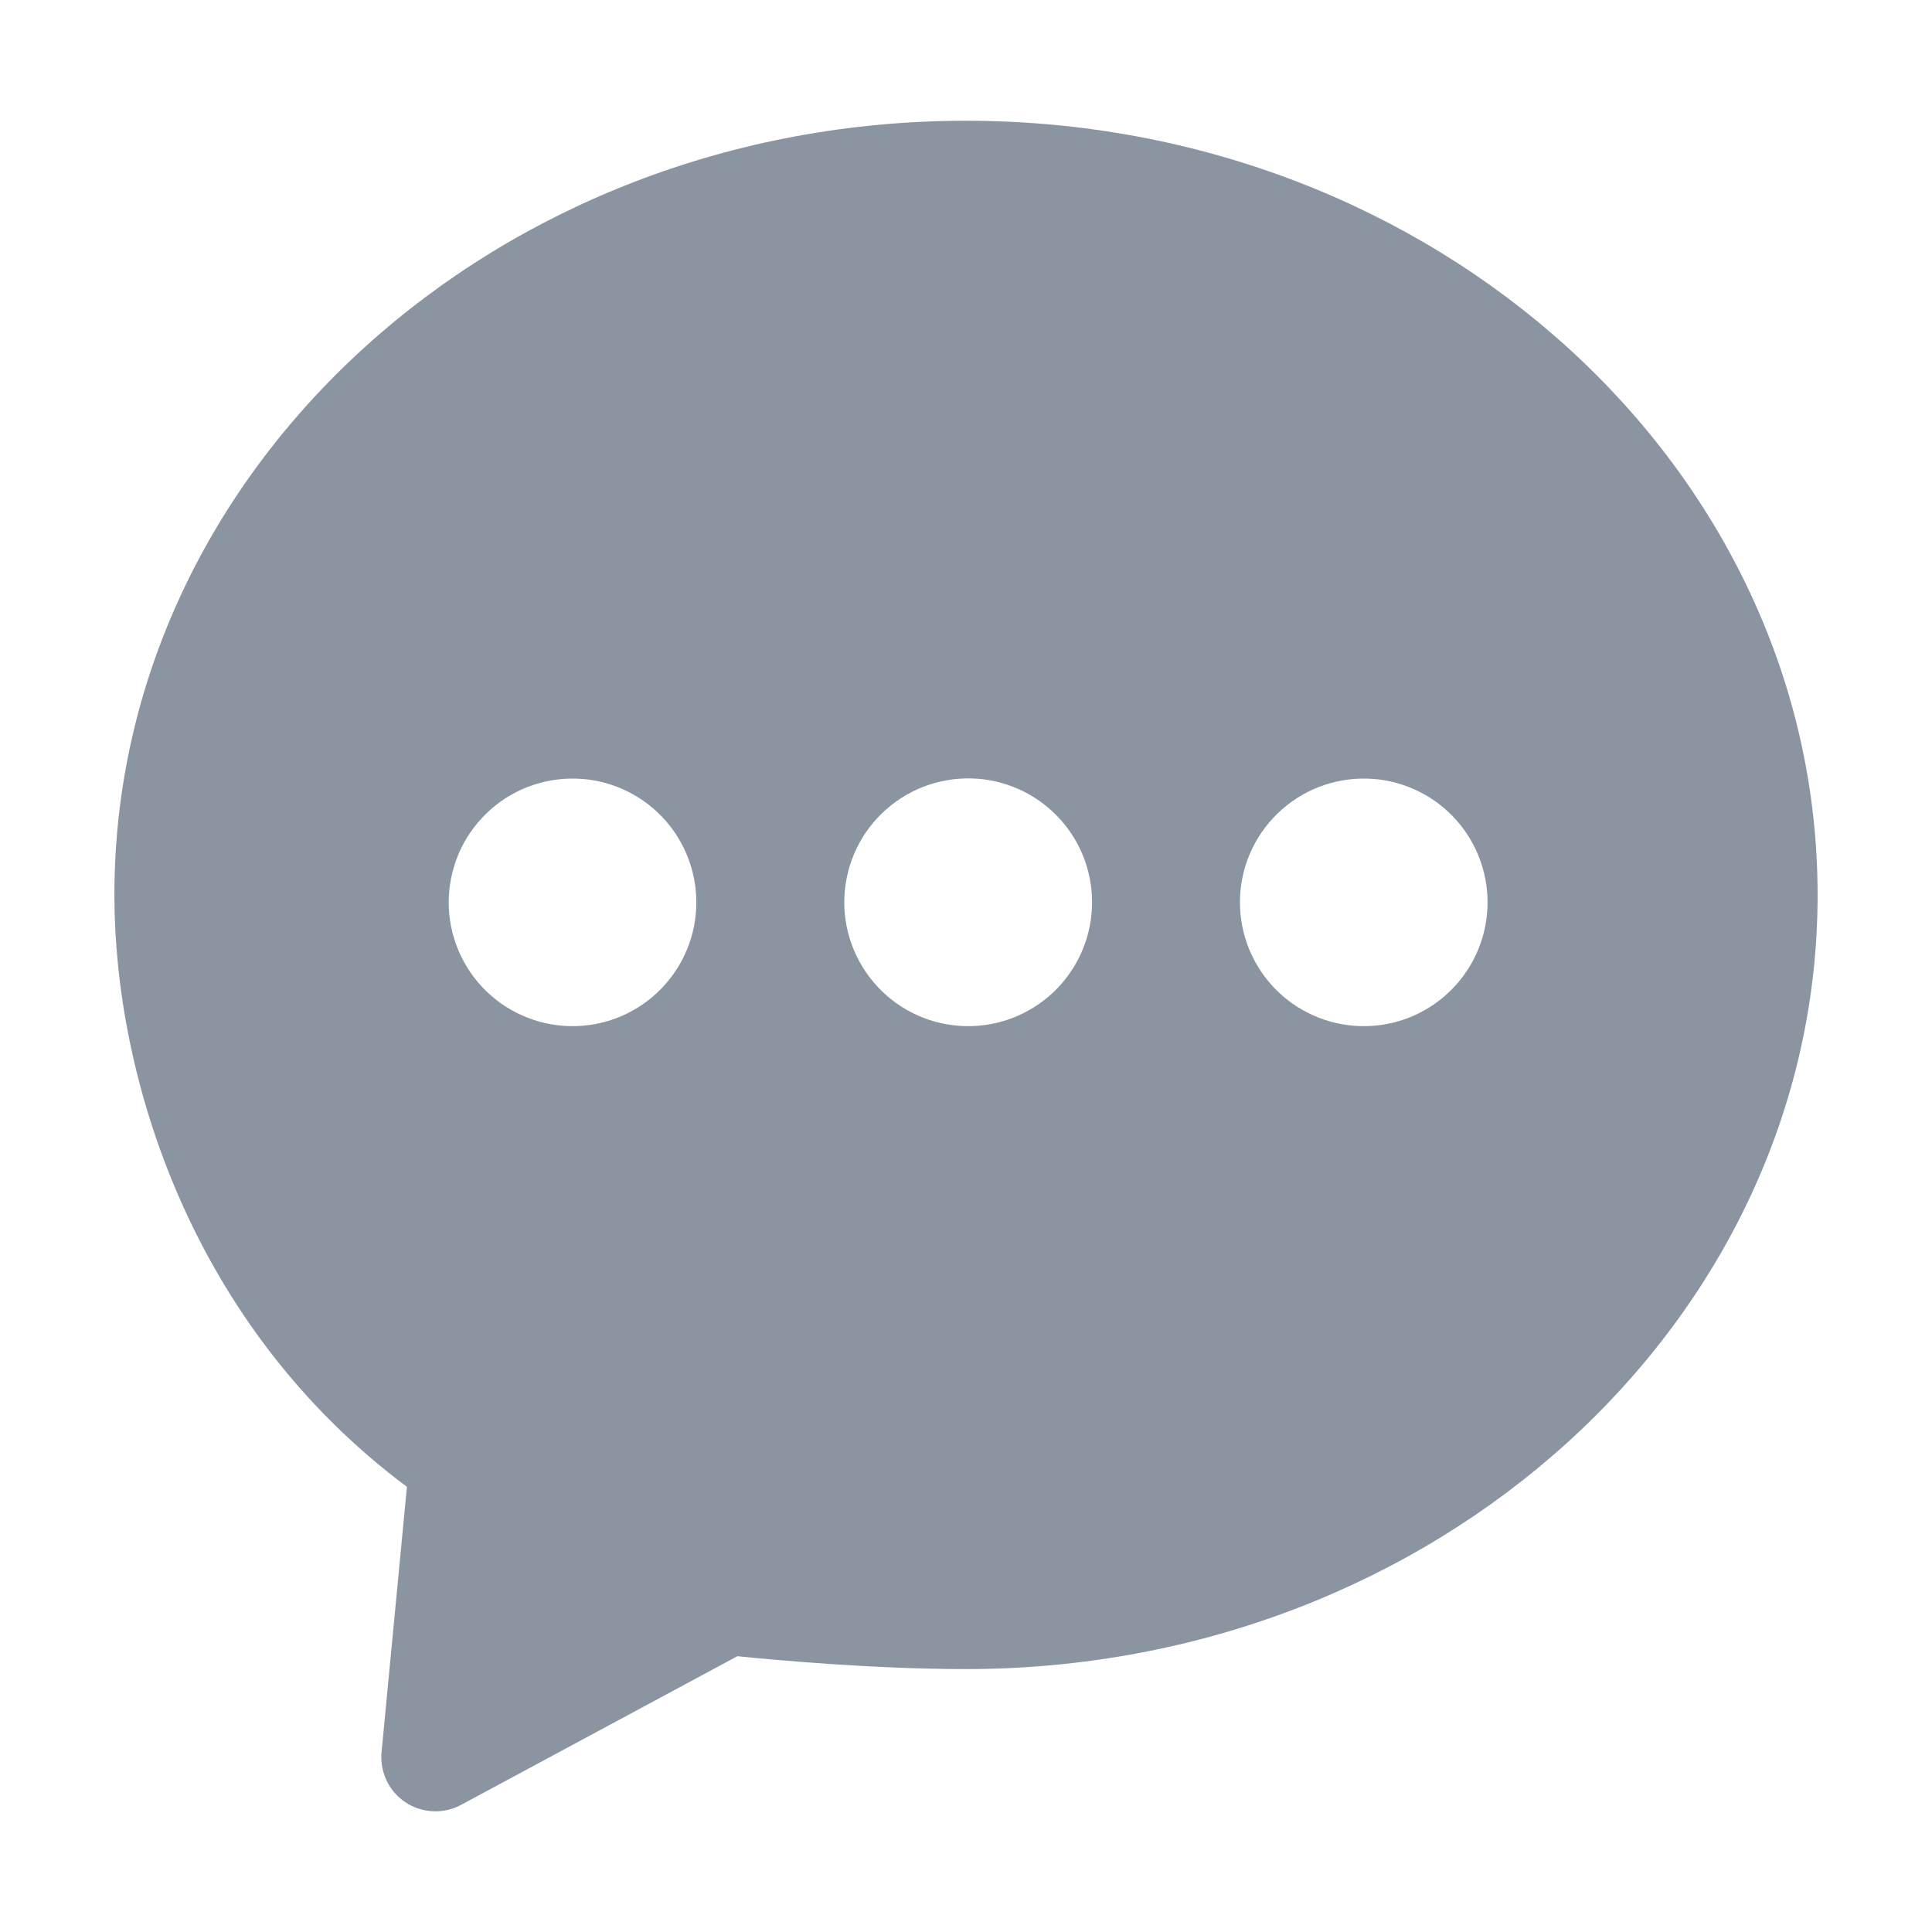
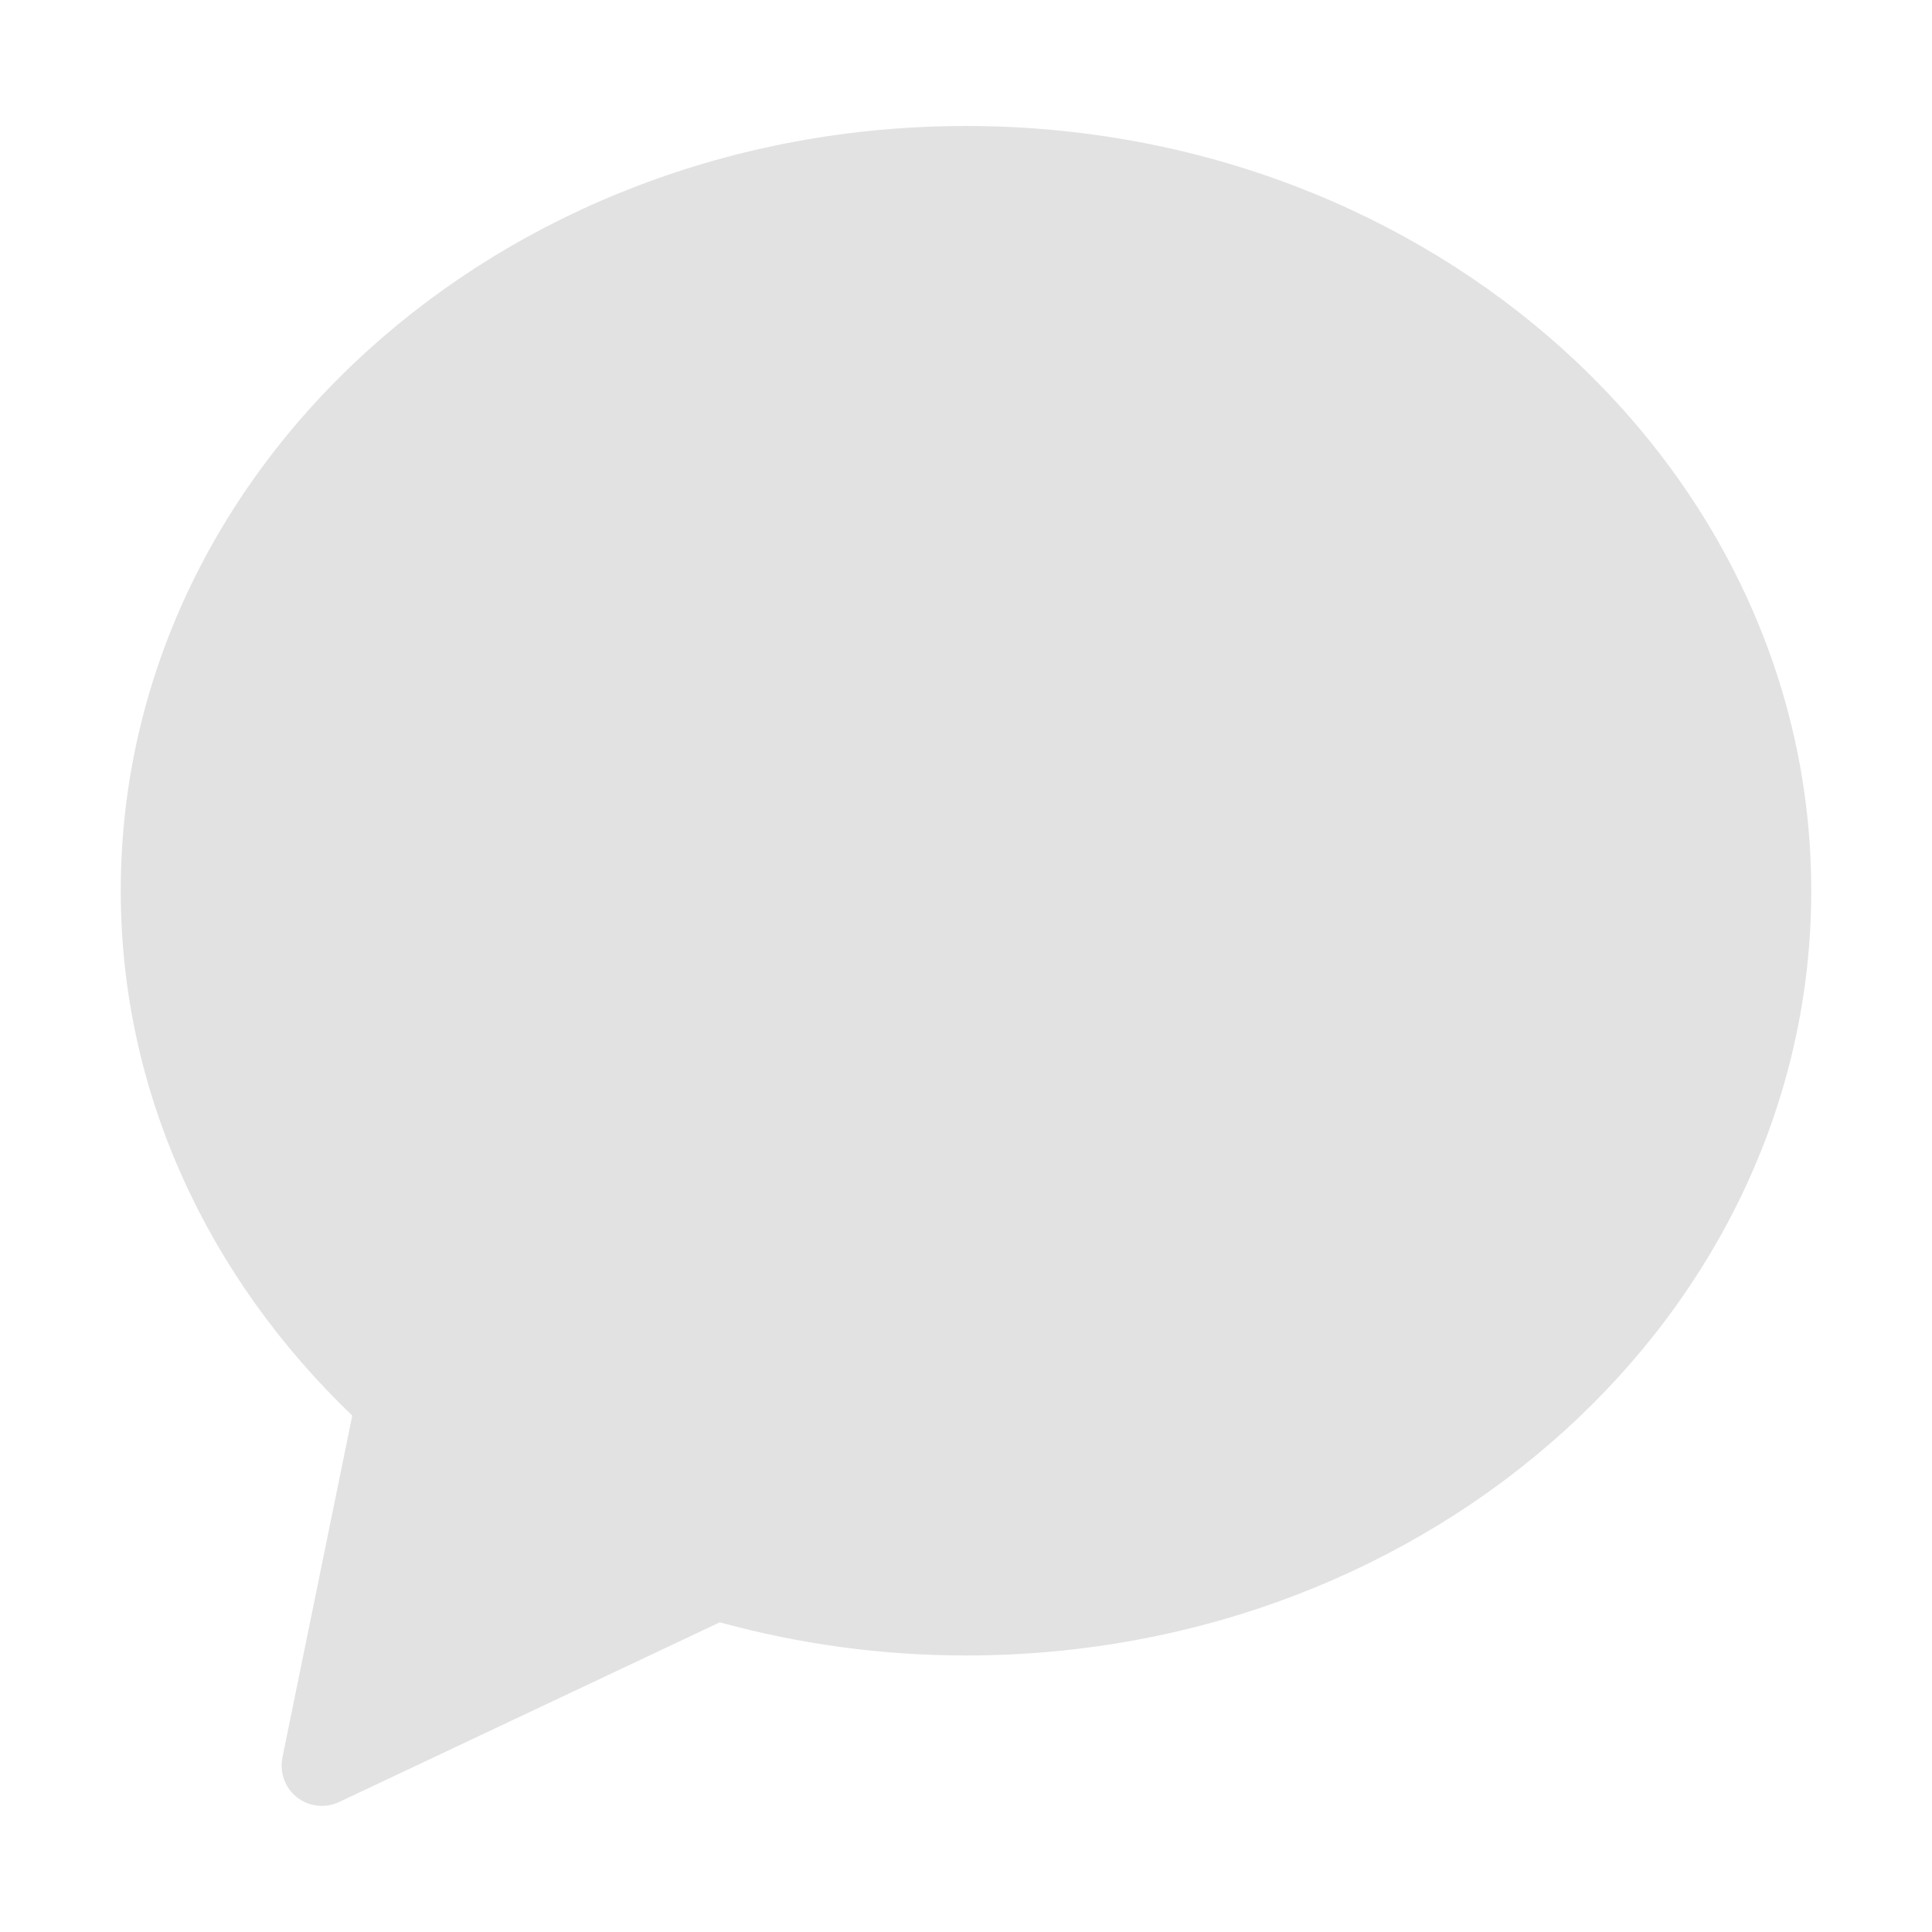
<svg xmlns="http://www.w3.org/2000/svg" width="24" height="24" viewBox="0 0 24 24" fill="none">
-   <path fill-rule="evenodd" clip-rule="evenodd" d="M16.98 12.747C16.775 12.752 16.571 12.716 16.38 12.641C16.189 12.566 16.014 12.454 15.867 12.31C15.72 12.167 15.604 11.996 15.524 11.807C15.444 11.617 15.403 11.414 15.403 11.209C15.403 11.004 15.444 10.8 15.524 10.611C15.604 10.422 15.721 10.251 15.868 10.108C16.015 9.965 16.189 9.852 16.381 9.777C16.572 9.703 16.776 9.667 16.981 9.672C17.382 9.682 17.763 9.849 18.043 10.136C18.323 10.424 18.479 10.809 18.479 11.21C18.479 11.611 18.322 11.996 18.042 12.283C17.762 12.571 17.381 12.737 16.98 12.747ZM12.066 12.747C11.861 12.752 11.656 12.716 11.465 12.641C11.274 12.566 11.1 12.454 10.953 12.31C10.806 12.167 10.689 11.995 10.609 11.806C10.529 11.617 10.488 11.413 10.488 11.208C10.488 11.003 10.53 10.799 10.609 10.61C10.689 10.421 10.806 10.249 10.953 10.106C11.101 9.963 11.275 9.85 11.466 9.775C11.657 9.701 11.862 9.665 12.067 9.67C12.468 9.68 12.85 9.847 13.13 10.135C13.41 10.422 13.566 10.808 13.566 11.209C13.566 11.61 13.409 11.996 13.129 12.283C12.849 12.57 12.467 12.737 12.066 12.747ZM7.151 12.747C6.946 12.752 6.742 12.716 6.551 12.641C6.359 12.566 6.185 12.454 6.038 12.31C5.891 12.167 5.775 11.996 5.695 11.807C5.615 11.617 5.574 11.414 5.574 11.209C5.574 11.004 5.616 10.8 5.695 10.611C5.775 10.422 5.892 10.251 6.039 10.108C6.186 9.965 6.36 9.852 6.551 9.777C6.743 9.703 6.947 9.667 7.152 9.672C7.553 9.682 7.934 9.849 8.214 10.136C8.494 10.424 8.65 10.809 8.65 11.21C8.65 11.611 8.493 11.996 8.213 12.283C7.933 12.571 7.552 12.737 7.151 12.747ZM12 1.5C6.167 1.5 1.421 5.814 1.421 11.117C1.421 13.387 2.381 16.476 5.055 18.47L4.74 21.764C4.728 21.885 4.75 22.008 4.802 22.118C4.854 22.228 4.936 22.322 5.037 22.389C5.139 22.457 5.257 22.495 5.379 22.5C5.501 22.506 5.622 22.478 5.729 22.42L9.16 20.574C9.587 20.618 10.841 20.734 12 20.734C17.833 20.734 22.579 16.42 22.579 11.117C22.579 5.814 17.833 1.5 12 1.5Z" fill="#8B95A1" />
+   <path fill-rule="evenodd" clip-rule="evenodd" d="M12 1.565C6.201 1.565 1.5 5.818 1.5 11.065C1.5 13.592 2.598 15.882 4.376 17.585L3.508 21.834C3.49 21.925 3.497 22.019 3.529 22.106C3.561 22.193 3.616 22.27 3.689 22.327C3.762 22.384 3.85 22.42 3.942 22.43C4.034 22.441 4.127 22.425 4.211 22.386L8.942 20.153C9.938 20.427 10.967 20.565 12 20.565C17.799 20.565 22.5 16.312 22.5 11.065C22.5 5.818 17.799 1.565 12 1.565Z" fill="#E2E2E2" />
</svg>
